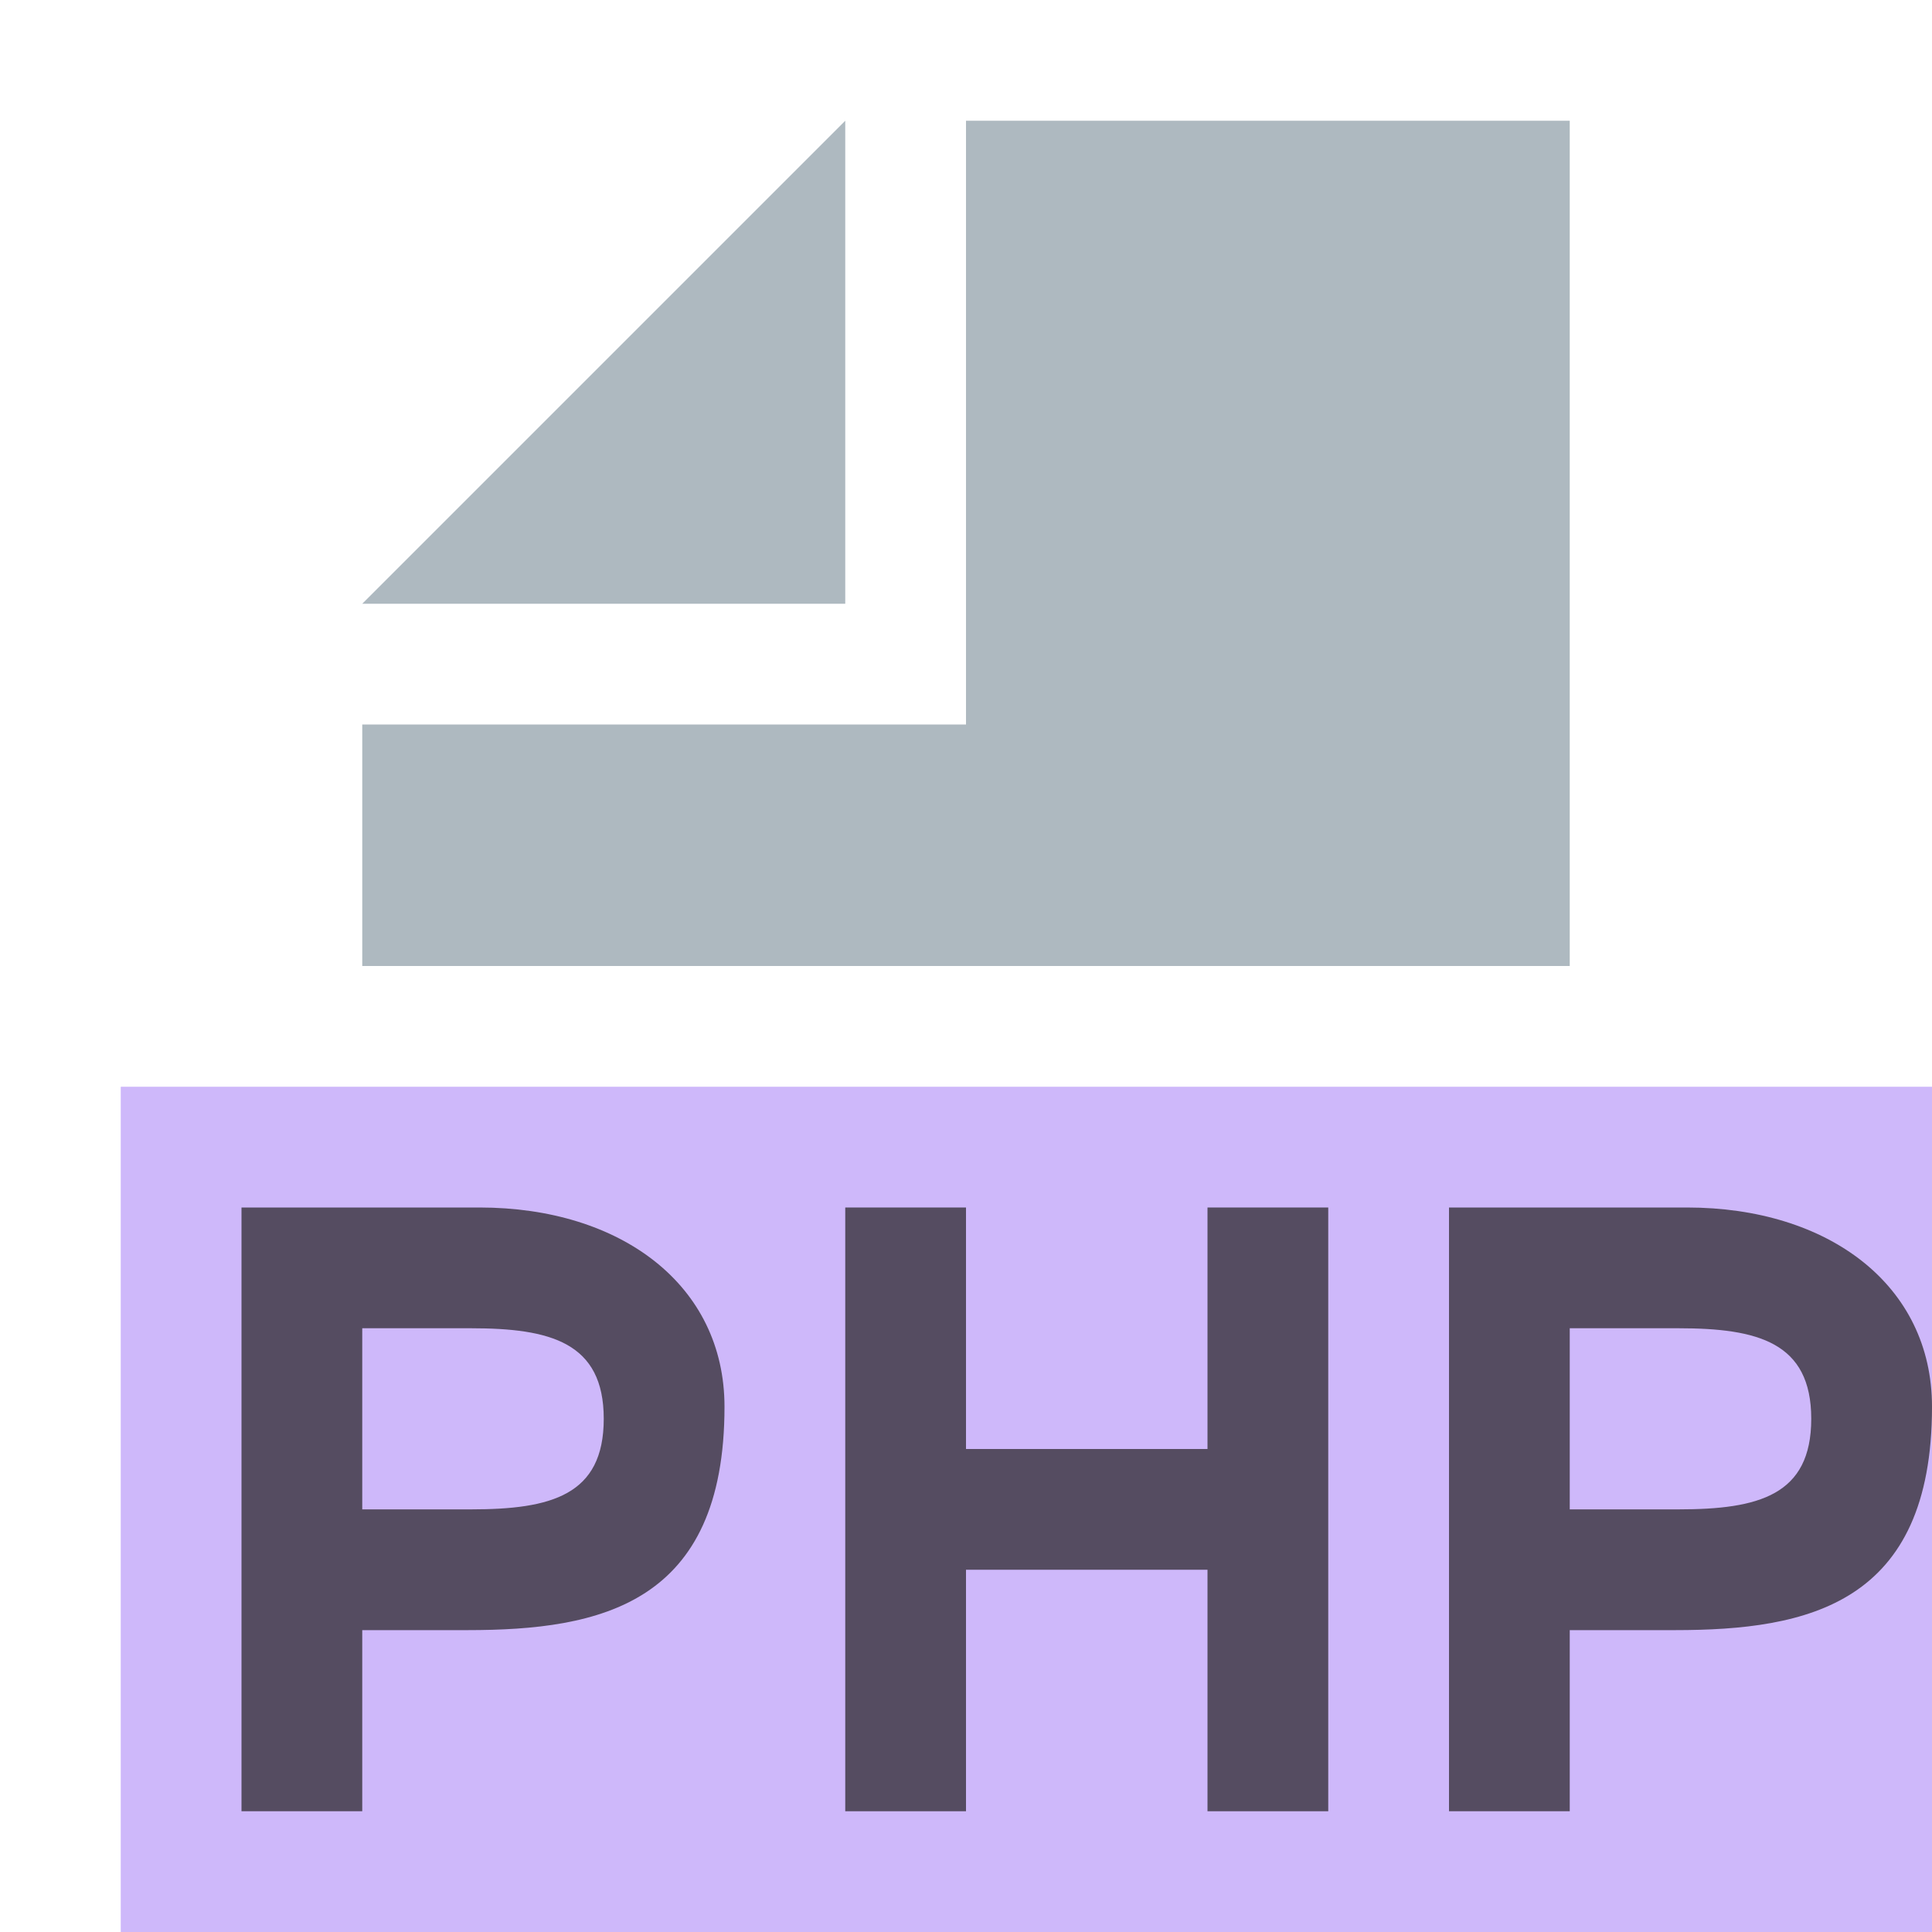
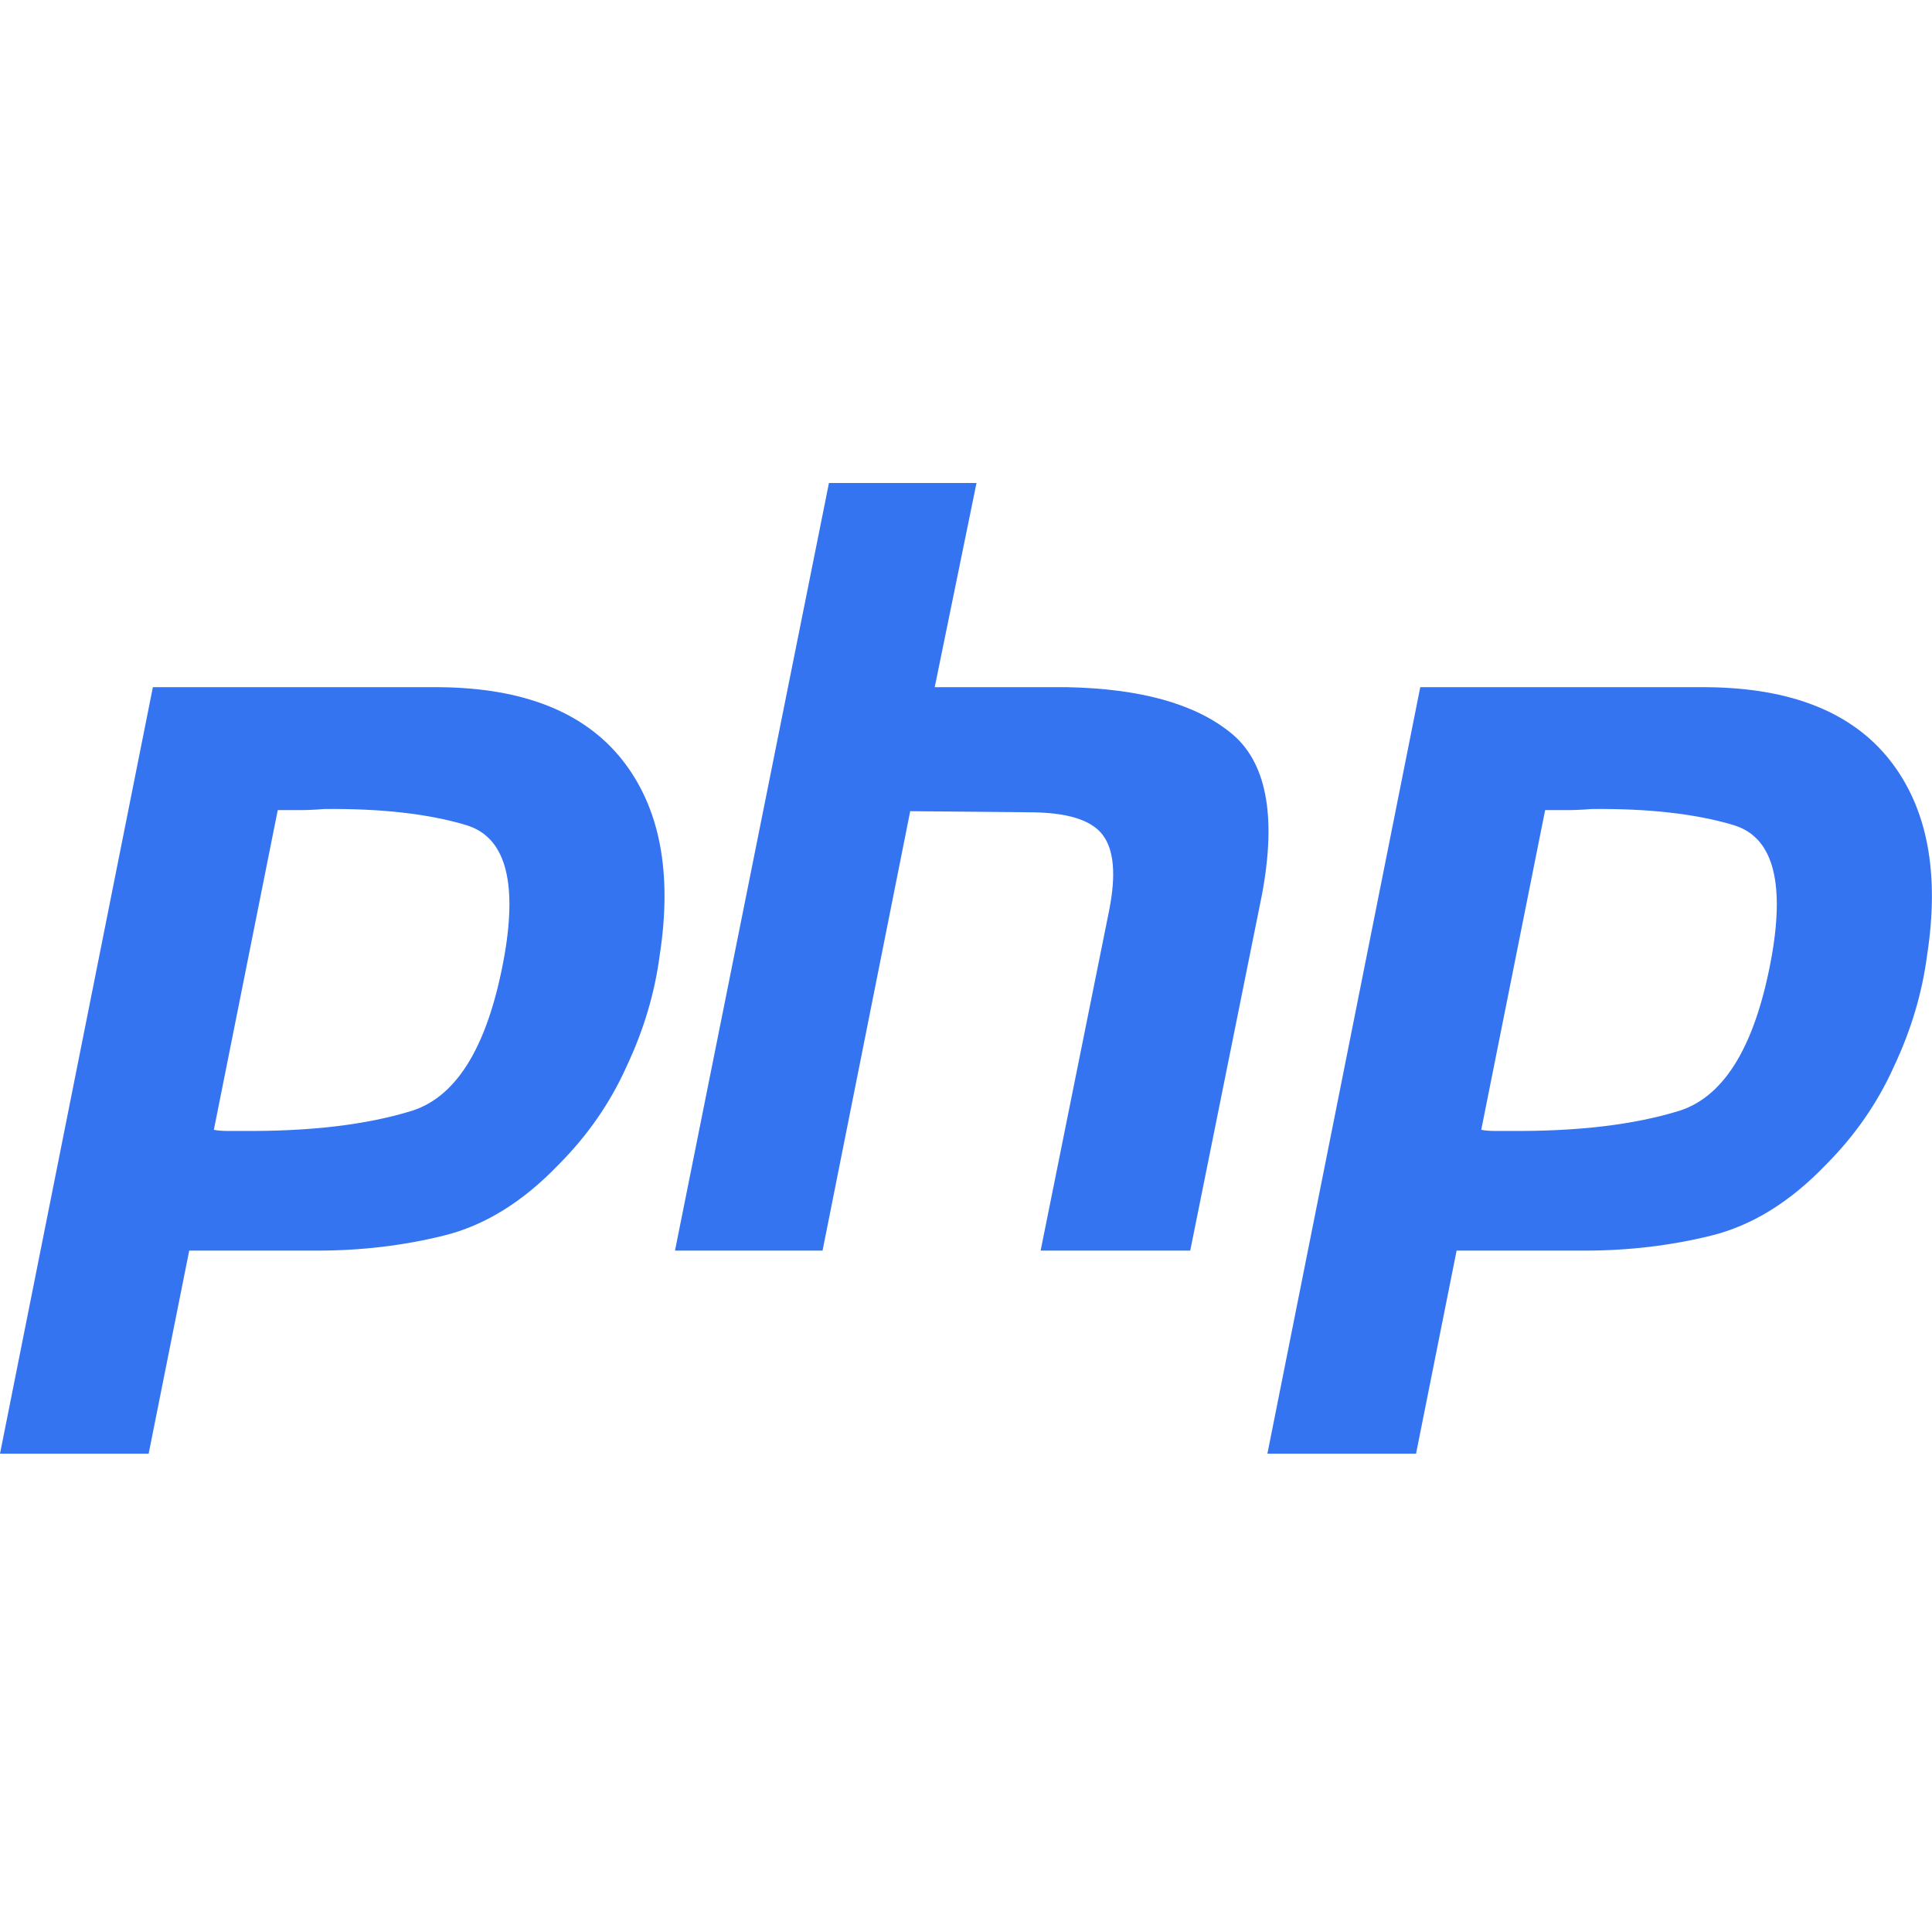
- <svg xmlns="http://www.w3.org/2000/svg" width="16" height="16" viewBox="0 0 16 16">
-   <g fill="none" fill-rule="evenodd">
-     <g transform="translate(1 1)">
-       <polygon fill="#B99BF8" fill-opacity=".7" points="0 15 15 15 15 8 0 8" />
-       <polygon fill="#9AA7B0" fill-opacity=".8" points="6 0 2 4 6 4" />
-       <polygon fill="#9AA7B0" fill-opacity=".8" points="7 0 7 5 2 5 2 7 12 7 12 0" />
-     </g>
-     <path fill="#231F20" fill-opacity=".7" d="M1.9,2.5 C2.564,2.5 3,2.384 3,1.75 C3,1.116 2.557,1 1.9,1 L1,1 L1,2.5 L1.9,2.5 Z M0,0 L1.971,0 C3.142,0 4,0.642 4,1.65 C4,3.286 2.971,3.5 1.872,3.5 L1,3.5 L1,5 L0,5 L0,0 Z" transform="translate(2 10)" />
-     <path fill="#231F20" fill-opacity=".7" d="M1.9,2.5 C2.564,2.5 3,2.384 3,1.75 C3,1.116 2.557,1 1.9,1 L1,1 L1,2.5 L1.9,2.5 Z M0,0 L1.971,0 C3.142,0 4,0.642 4,1.65 C4,3.286 2.971,3.5 1.872,3.5 L1,3.5 L1,5 L0,5 L0,0 Z" transform="translate(12 10)" />
-     <polygon fill="#231F20" fill-opacity=".7" points="0 0 1 0 1 2 3 2 3 0 4 0 4 5 3 5 3 3 1 3 1 5 0 5" transform="translate(7 10)" />
-   </g>
+ <svg xmlns="http://www.w3.org/2000/svg" width="16" height="16" viewBox="0 0 16 16" fill="none">
+   <path d="M1.266 5.691H3.639C4.335 5.697 4.84 5.898 5.153 6.293C5.466 6.689 5.569 7.229 5.463 7.913C5.422 8.226 5.33 8.533 5.188 8.834C5.053 9.135 4.864 9.407 4.622 9.649C4.327 9.956 4.011 10.15 3.674 10.233C3.338 10.316 2.99 10.357 2.63 10.357H1.567L1.231 12.039H0L1.266 5.691ZM2.302 6.7L1.771 9.357C1.806 9.363 1.842 9.366 1.877 9.366C1.918 9.366 1.96 9.366 2.001 9.366C2.568 9.371 3.04 9.315 3.418 9.197C3.795 9.073 4.049 8.642 4.179 7.905C4.285 7.285 4.179 6.928 3.86 6.833C3.547 6.739 3.155 6.695 2.683 6.7C2.612 6.706 2.544 6.709 2.479 6.709C2.42 6.709 2.358 6.709 2.293 6.709L2.302 6.7Z" fill="#3574F0" />
+   <path d="M6.865 4H8.087L7.741 5.691H8.839C9.441 5.703 9.89 5.827 10.185 6.063C10.486 6.299 10.575 6.748 10.451 7.409L9.857 10.357H8.618L9.185 7.542C9.244 7.246 9.226 7.037 9.131 6.913C9.037 6.789 8.833 6.727 8.521 6.727L7.538 6.718L6.812 10.357H5.59L6.865 4Z" fill="#3574F0" />
+   <path d="M11.762 5.691H14.135C14.832 5.697 15.336 5.898 15.649 6.293C15.962 6.689 16.065 7.229 15.959 7.913C15.918 8.226 15.826 8.533 15.684 8.834C15.549 9.135 15.36 9.407 15.118 9.649C14.823 9.956 14.507 10.15 14.171 10.233C13.834 10.316 13.486 10.357 13.126 10.357H12.063L11.727 12.039H10.496L11.762 5.691ZM12.798 6.7L12.267 9.357C12.302 9.363 12.338 9.366 12.373 9.366C12.414 9.366 12.456 9.366 12.497 9.366C13.064 9.371 13.536 9.315 13.914 9.197C14.291 9.073 14.545 8.642 14.675 7.905C14.781 7.285 14.675 6.928 14.356 6.833C14.043 6.739 13.651 6.695 13.179 6.7C13.108 6.706 13.04 6.709 12.975 6.709C12.916 6.709 12.854 6.709 12.789 6.709L12.798 6.7Z" fill="#3574F0" />
</svg>
